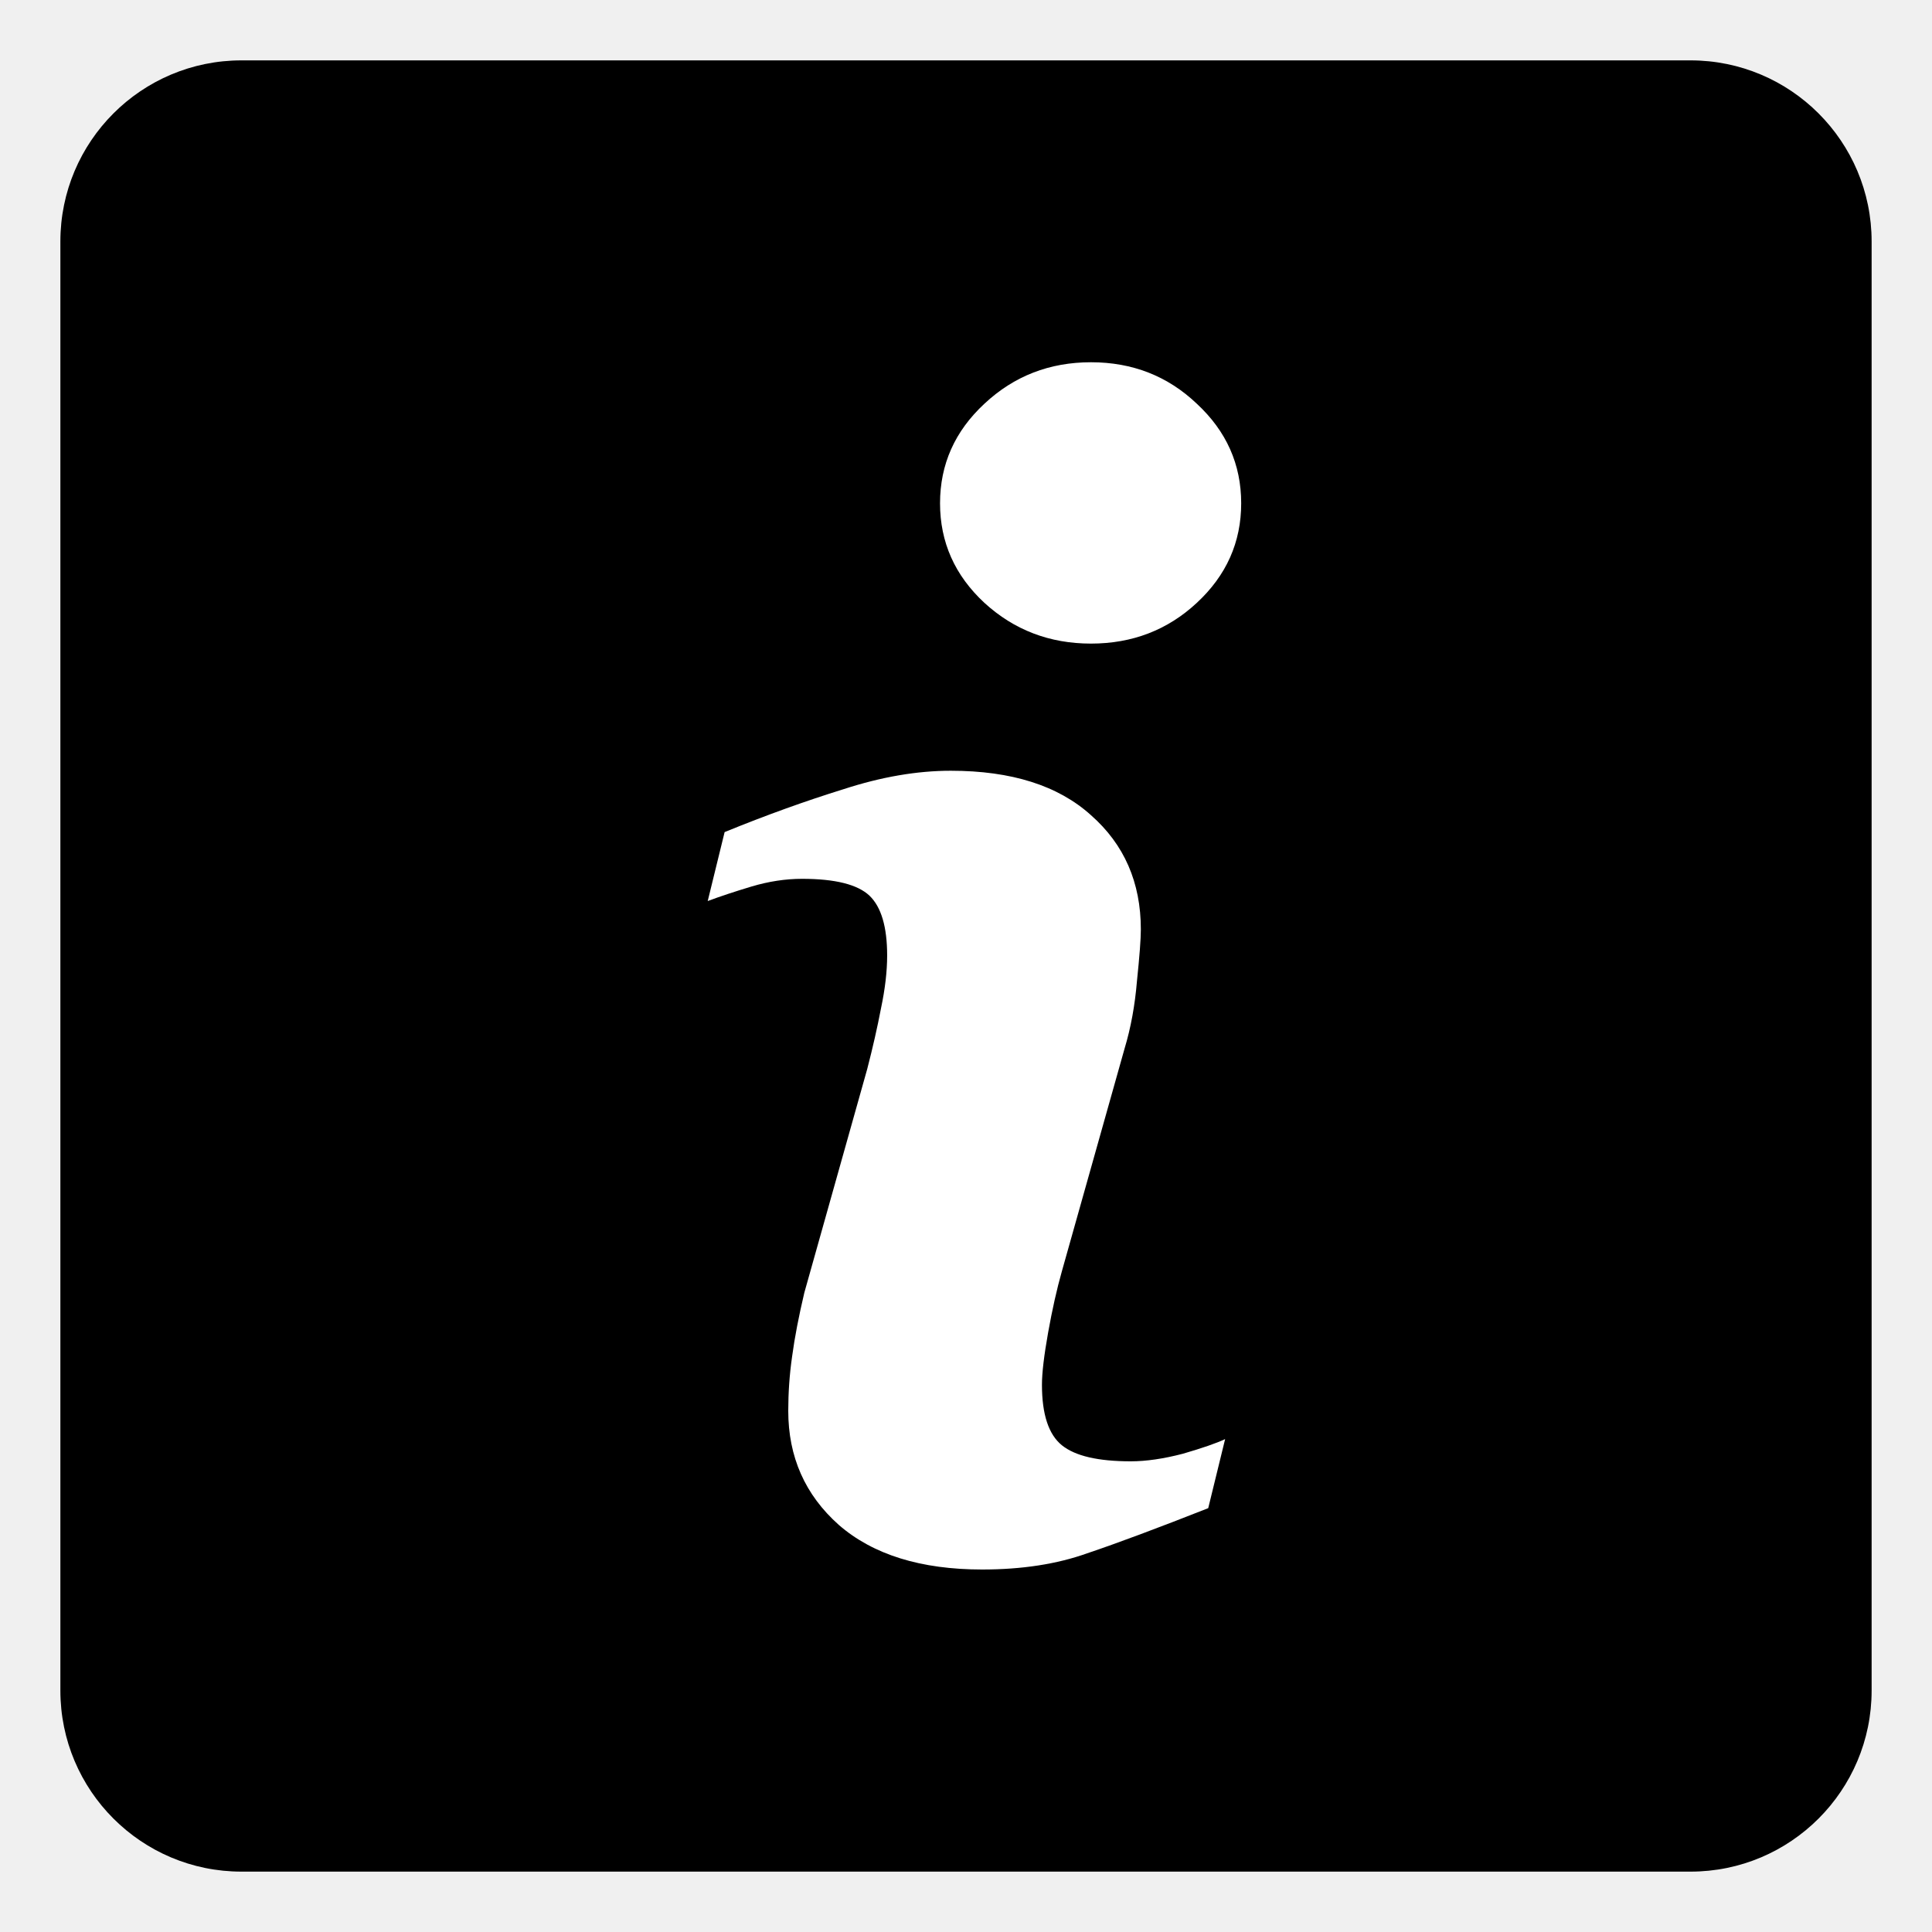
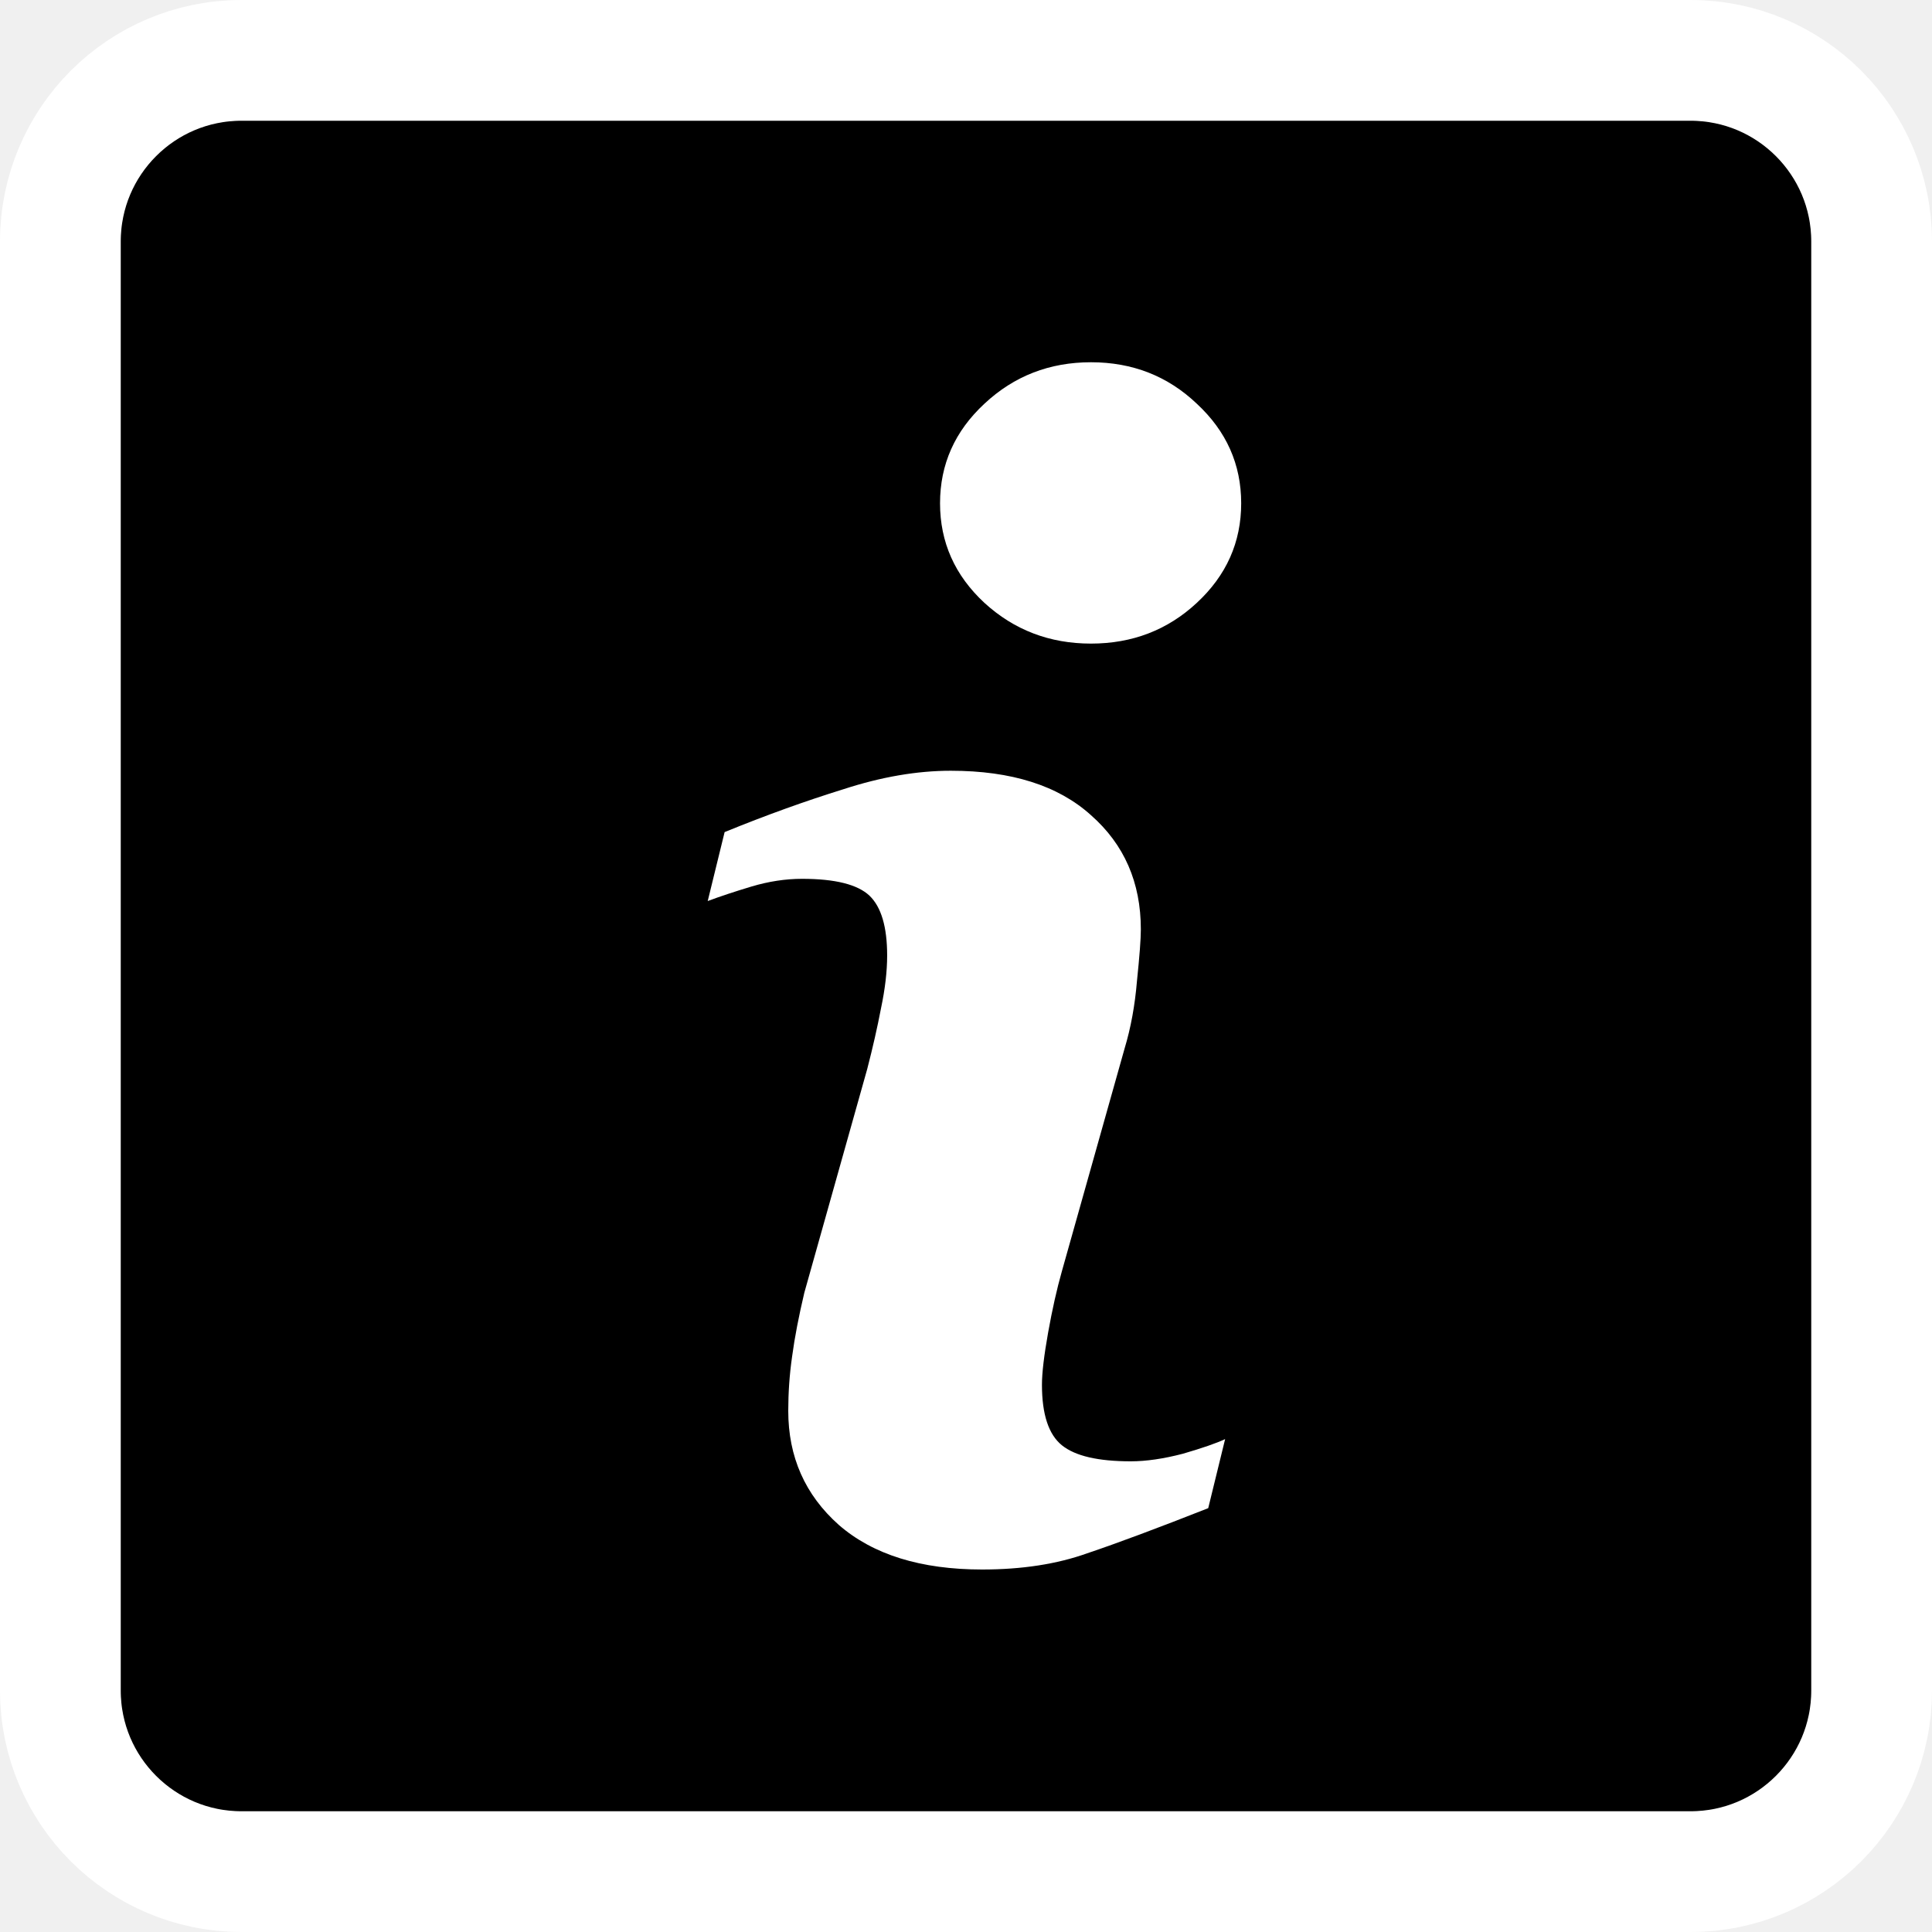
<svg xmlns="http://www.w3.org/2000/svg" width="16" height="16" viewBox="0 0 16 16" fill="none">
-   <rect x="0.5" y="0.5" width="15" height="15" rx="1.5" fill="black" />
+   <rect x="0.5" y="0.5" width="15" height="15" rx="1.5" fill="black" stroke="white" />
  <path d="M10.146 11.918L10.006 12.49C9.587 12.655 9.253 12.78 9.003 12.864C8.754 12.953 8.464 12.998 8.134 12.998C7.626 12.998 7.23 12.875 6.947 12.629C6.667 12.38 6.528 12.065 6.528 11.684C6.528 11.536 6.538 11.385 6.56 11.233C6.581 11.076 6.615 10.901 6.661 10.706L7.182 8.853C7.228 8.675 7.266 8.508 7.296 8.351C7.33 8.19 7.347 8.044 7.347 7.913C7.347 7.676 7.298 7.511 7.201 7.418C7.103 7.325 6.917 7.278 6.642 7.278C6.507 7.278 6.367 7.299 6.223 7.342C6.083 7.384 5.963 7.424 5.861 7.462L6.001 6.891C6.344 6.751 6.672 6.633 6.985 6.536C7.298 6.434 7.594 6.383 7.874 6.383C8.377 6.383 8.764 6.506 9.035 6.751C9.31 6.993 9.448 7.308 9.448 7.697C9.448 7.778 9.437 7.919 9.416 8.123C9.399 8.326 9.365 8.512 9.314 8.681L8.794 10.528C8.752 10.676 8.714 10.846 8.68 11.036C8.646 11.227 8.629 11.37 8.629 11.468C8.629 11.713 8.684 11.88 8.794 11.969C8.904 12.058 9.094 12.102 9.365 12.102C9.492 12.102 9.636 12.081 9.797 12.039C9.958 11.992 10.074 11.952 10.146 11.918ZM10.279 4.168C10.279 4.49 10.157 4.765 9.911 4.993C9.67 5.217 9.378 5.33 9.035 5.33C8.692 5.33 8.398 5.217 8.153 4.993C7.907 4.765 7.785 4.49 7.785 4.168C7.785 3.846 7.907 3.571 8.153 3.343C8.398 3.114 8.692 3 9.035 3C9.378 3 9.67 3.114 9.911 3.343C10.157 3.571 10.279 3.846 10.279 4.168Z" fill="white" />
</svg>
